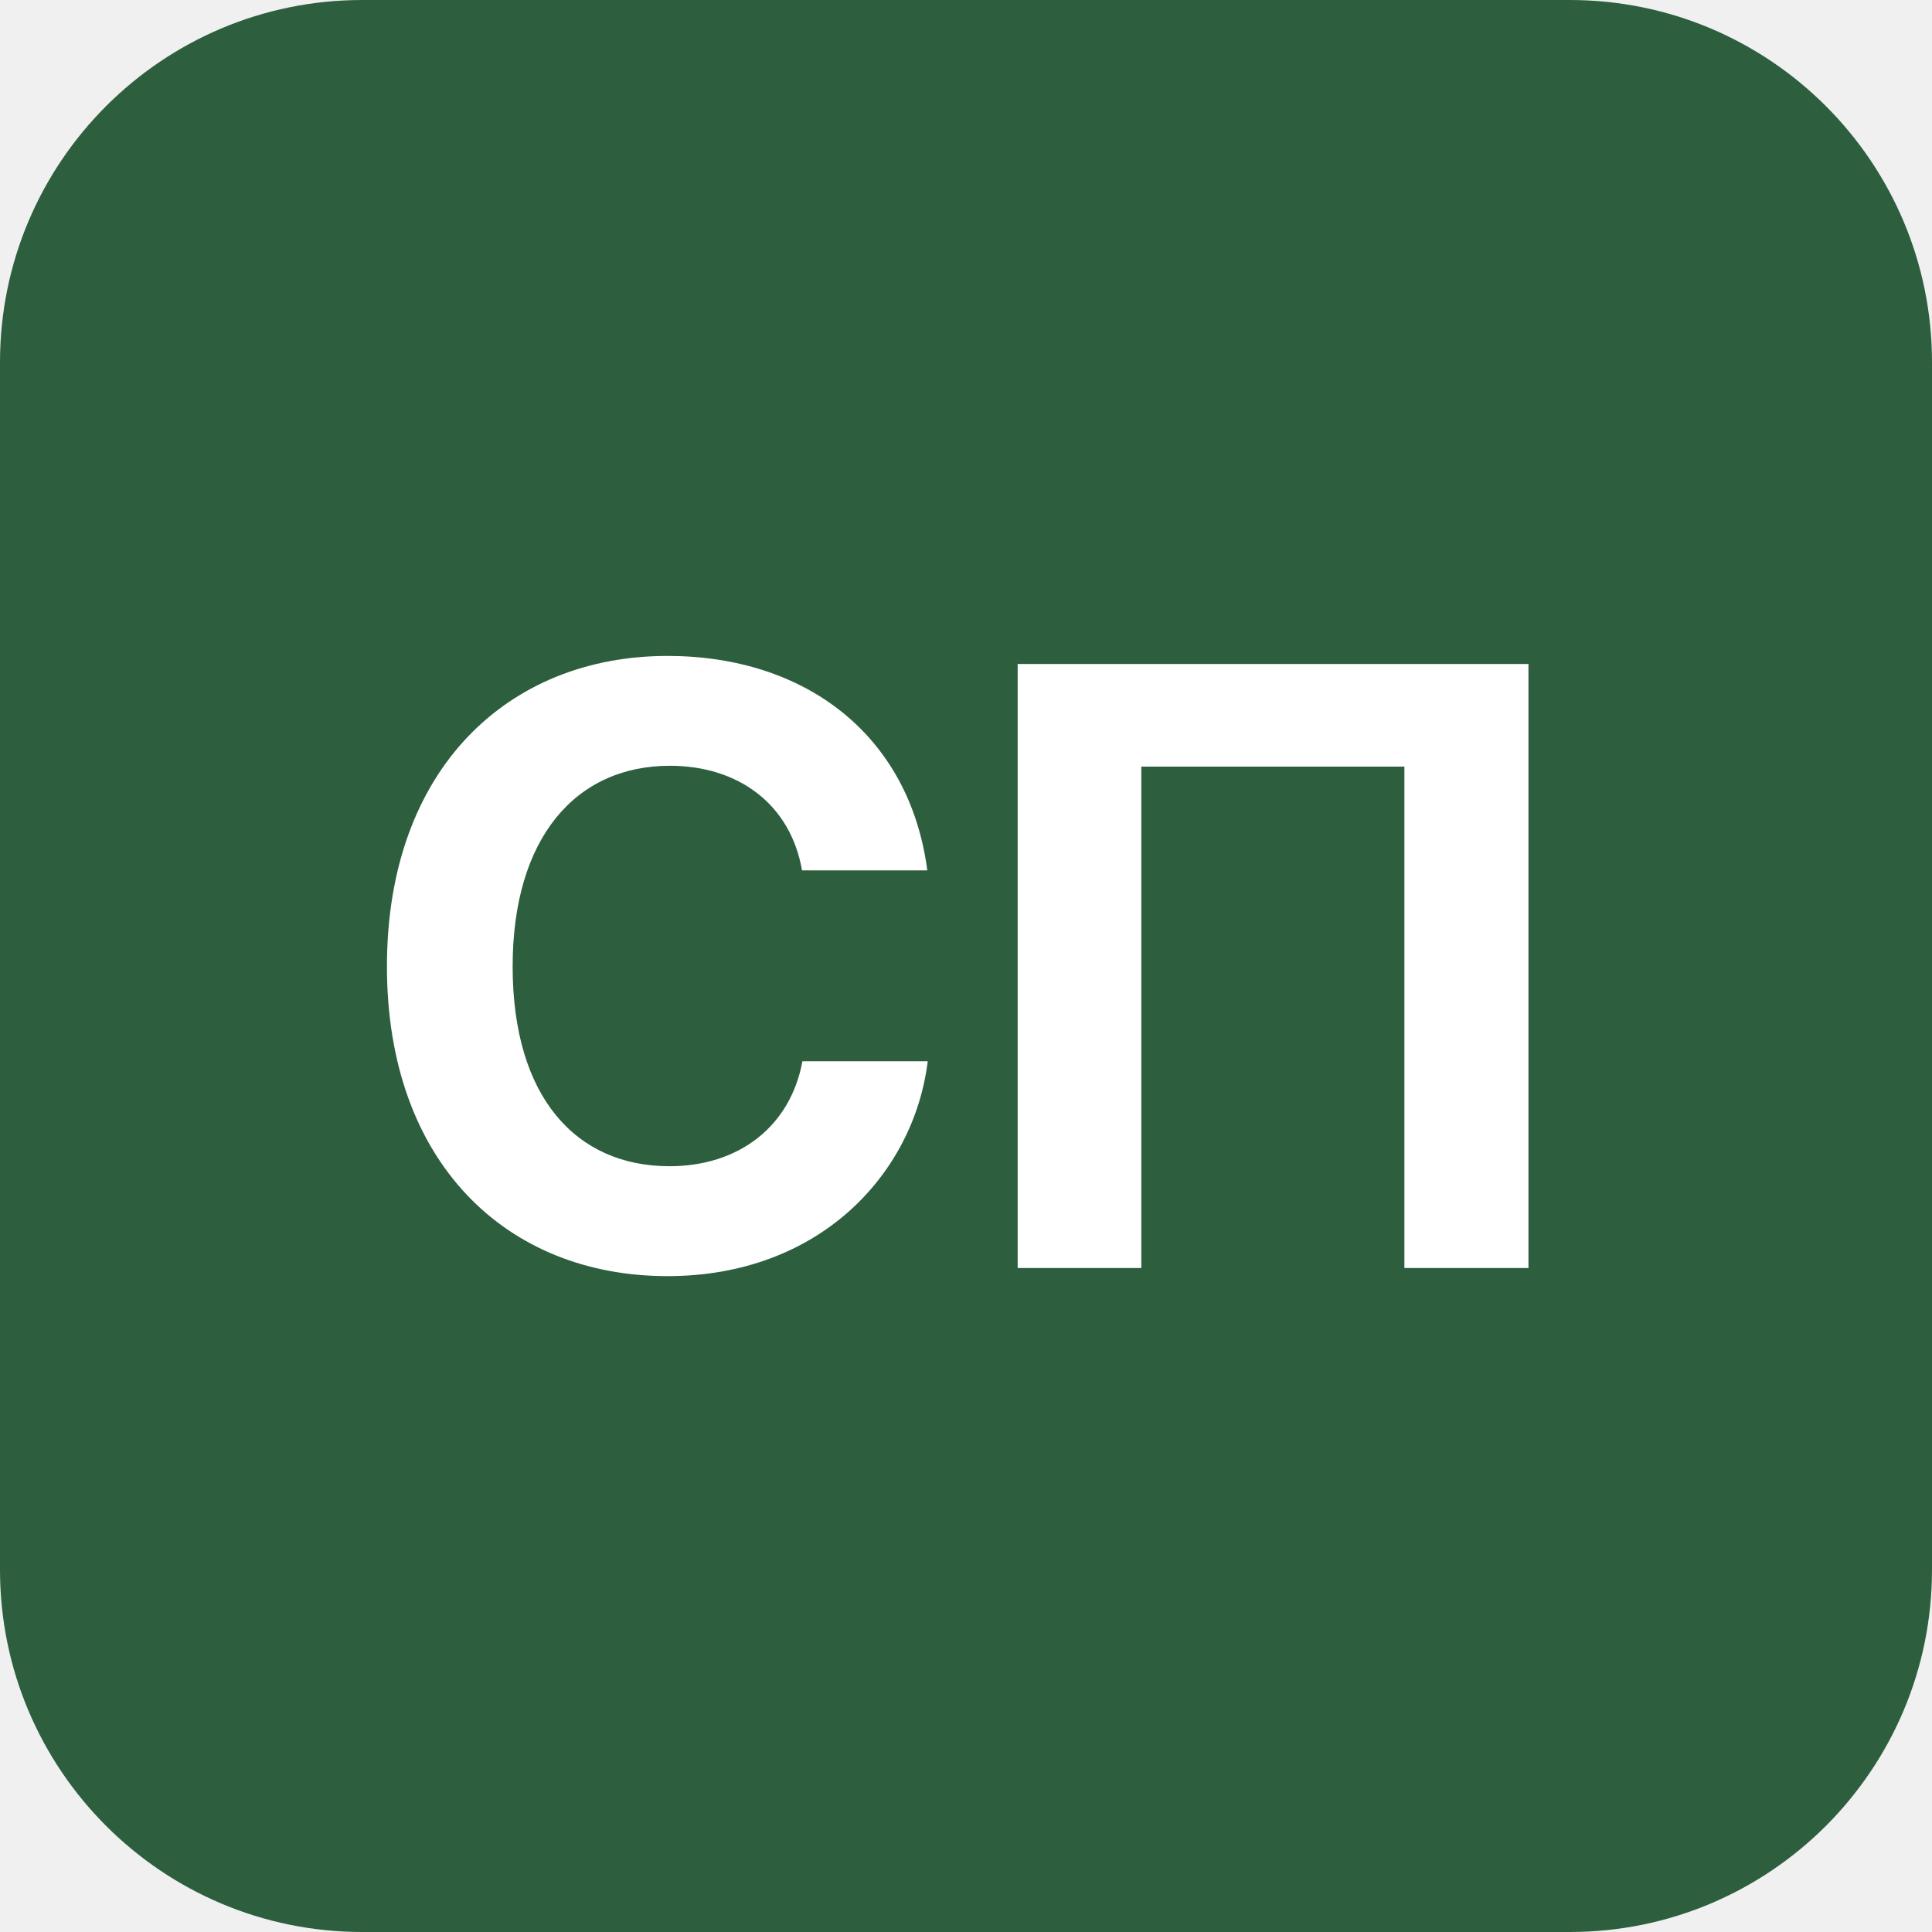
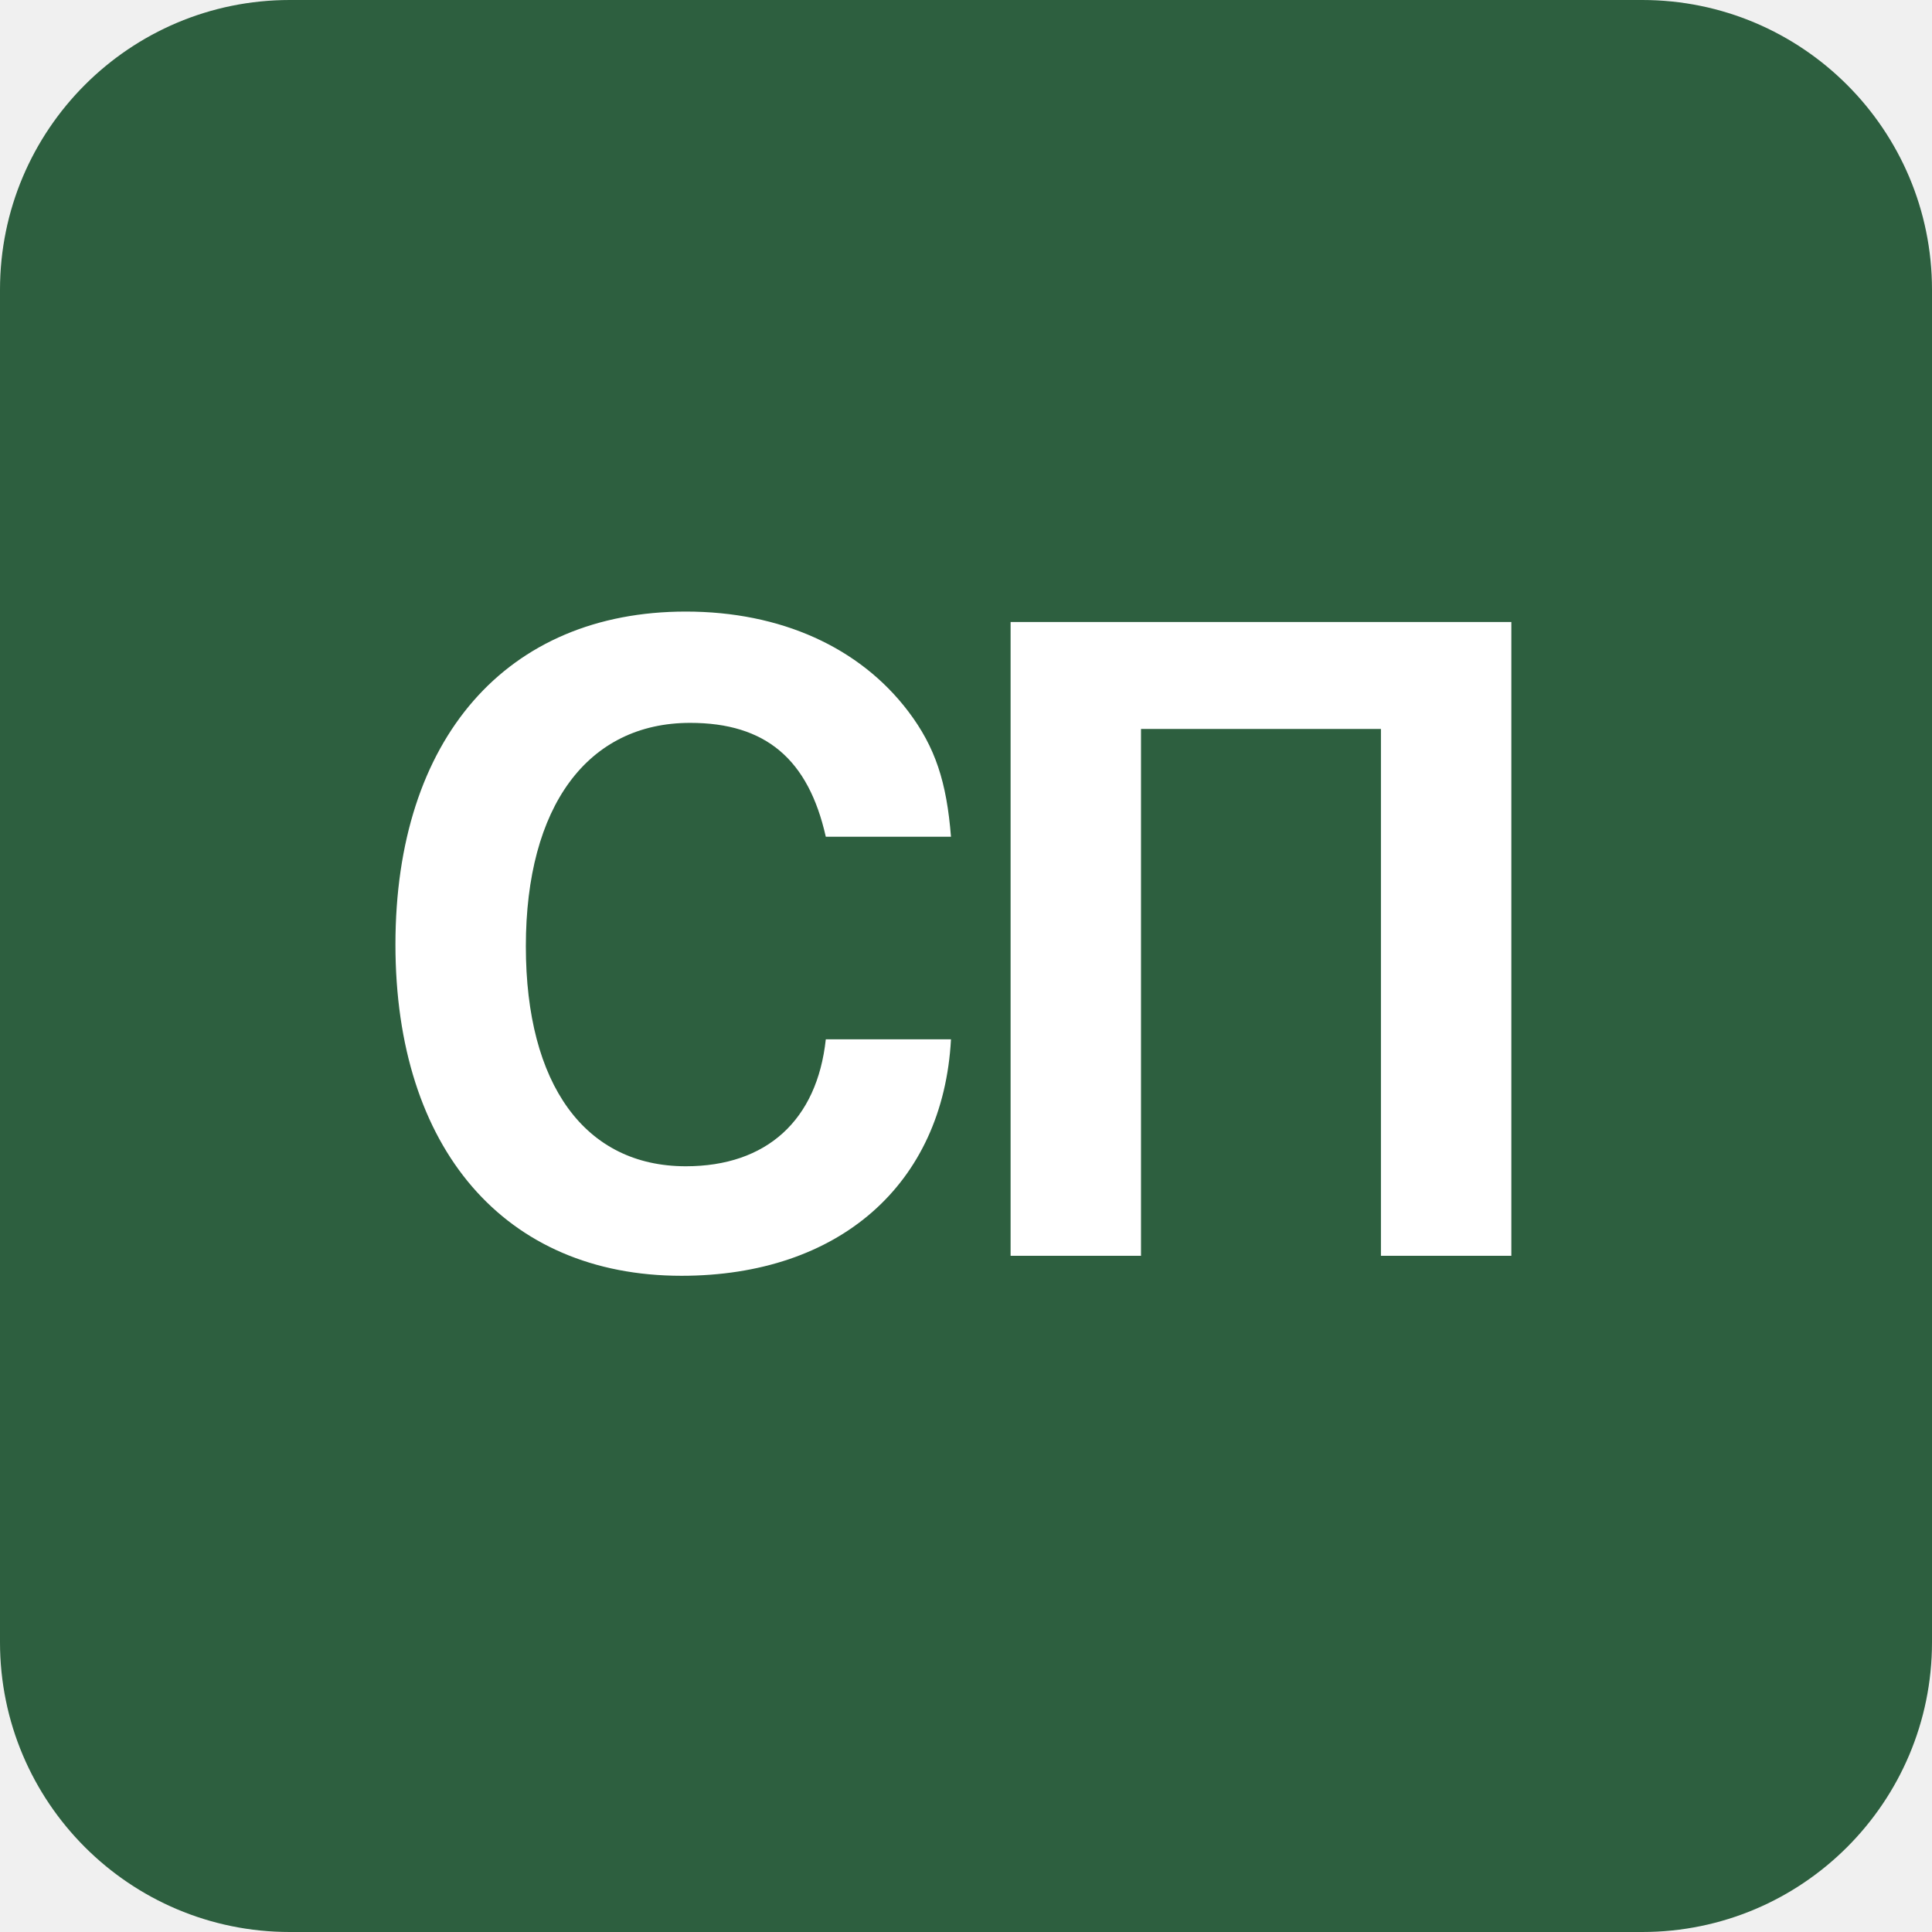
- <svg xmlns="http://www.w3.org/2000/svg" width="512" height="512">
-   <rect width="512" height="512" rx="96" ry="96" fill="#2D5F3F" />
-   <text x="50%" y="50%" text-anchor="middle" dominant-baseline="central" font-family="system-ui, -apple-system, BlinkMacSystemFont, 'Segoe UI', sans-serif" font-size="220" font-weight="700" fill="#ffffff">
-     СП
-   </text>
+ <svg xmlns="http://www.w3.org/2000/svg" viewBox="0 0 1000 1000">
+   <rect width="1000" height="1000" rx="150" fill="#2D5F3F" />
+   <text x="500" y="650" text-anchor="middle" font-family="Arial Black, Arial Bold, Helvetica, sans-serif" font-size="450" font-weight="900" fill="#FFFFFF" letter-spacing="-20">СП</text>
</svg>
